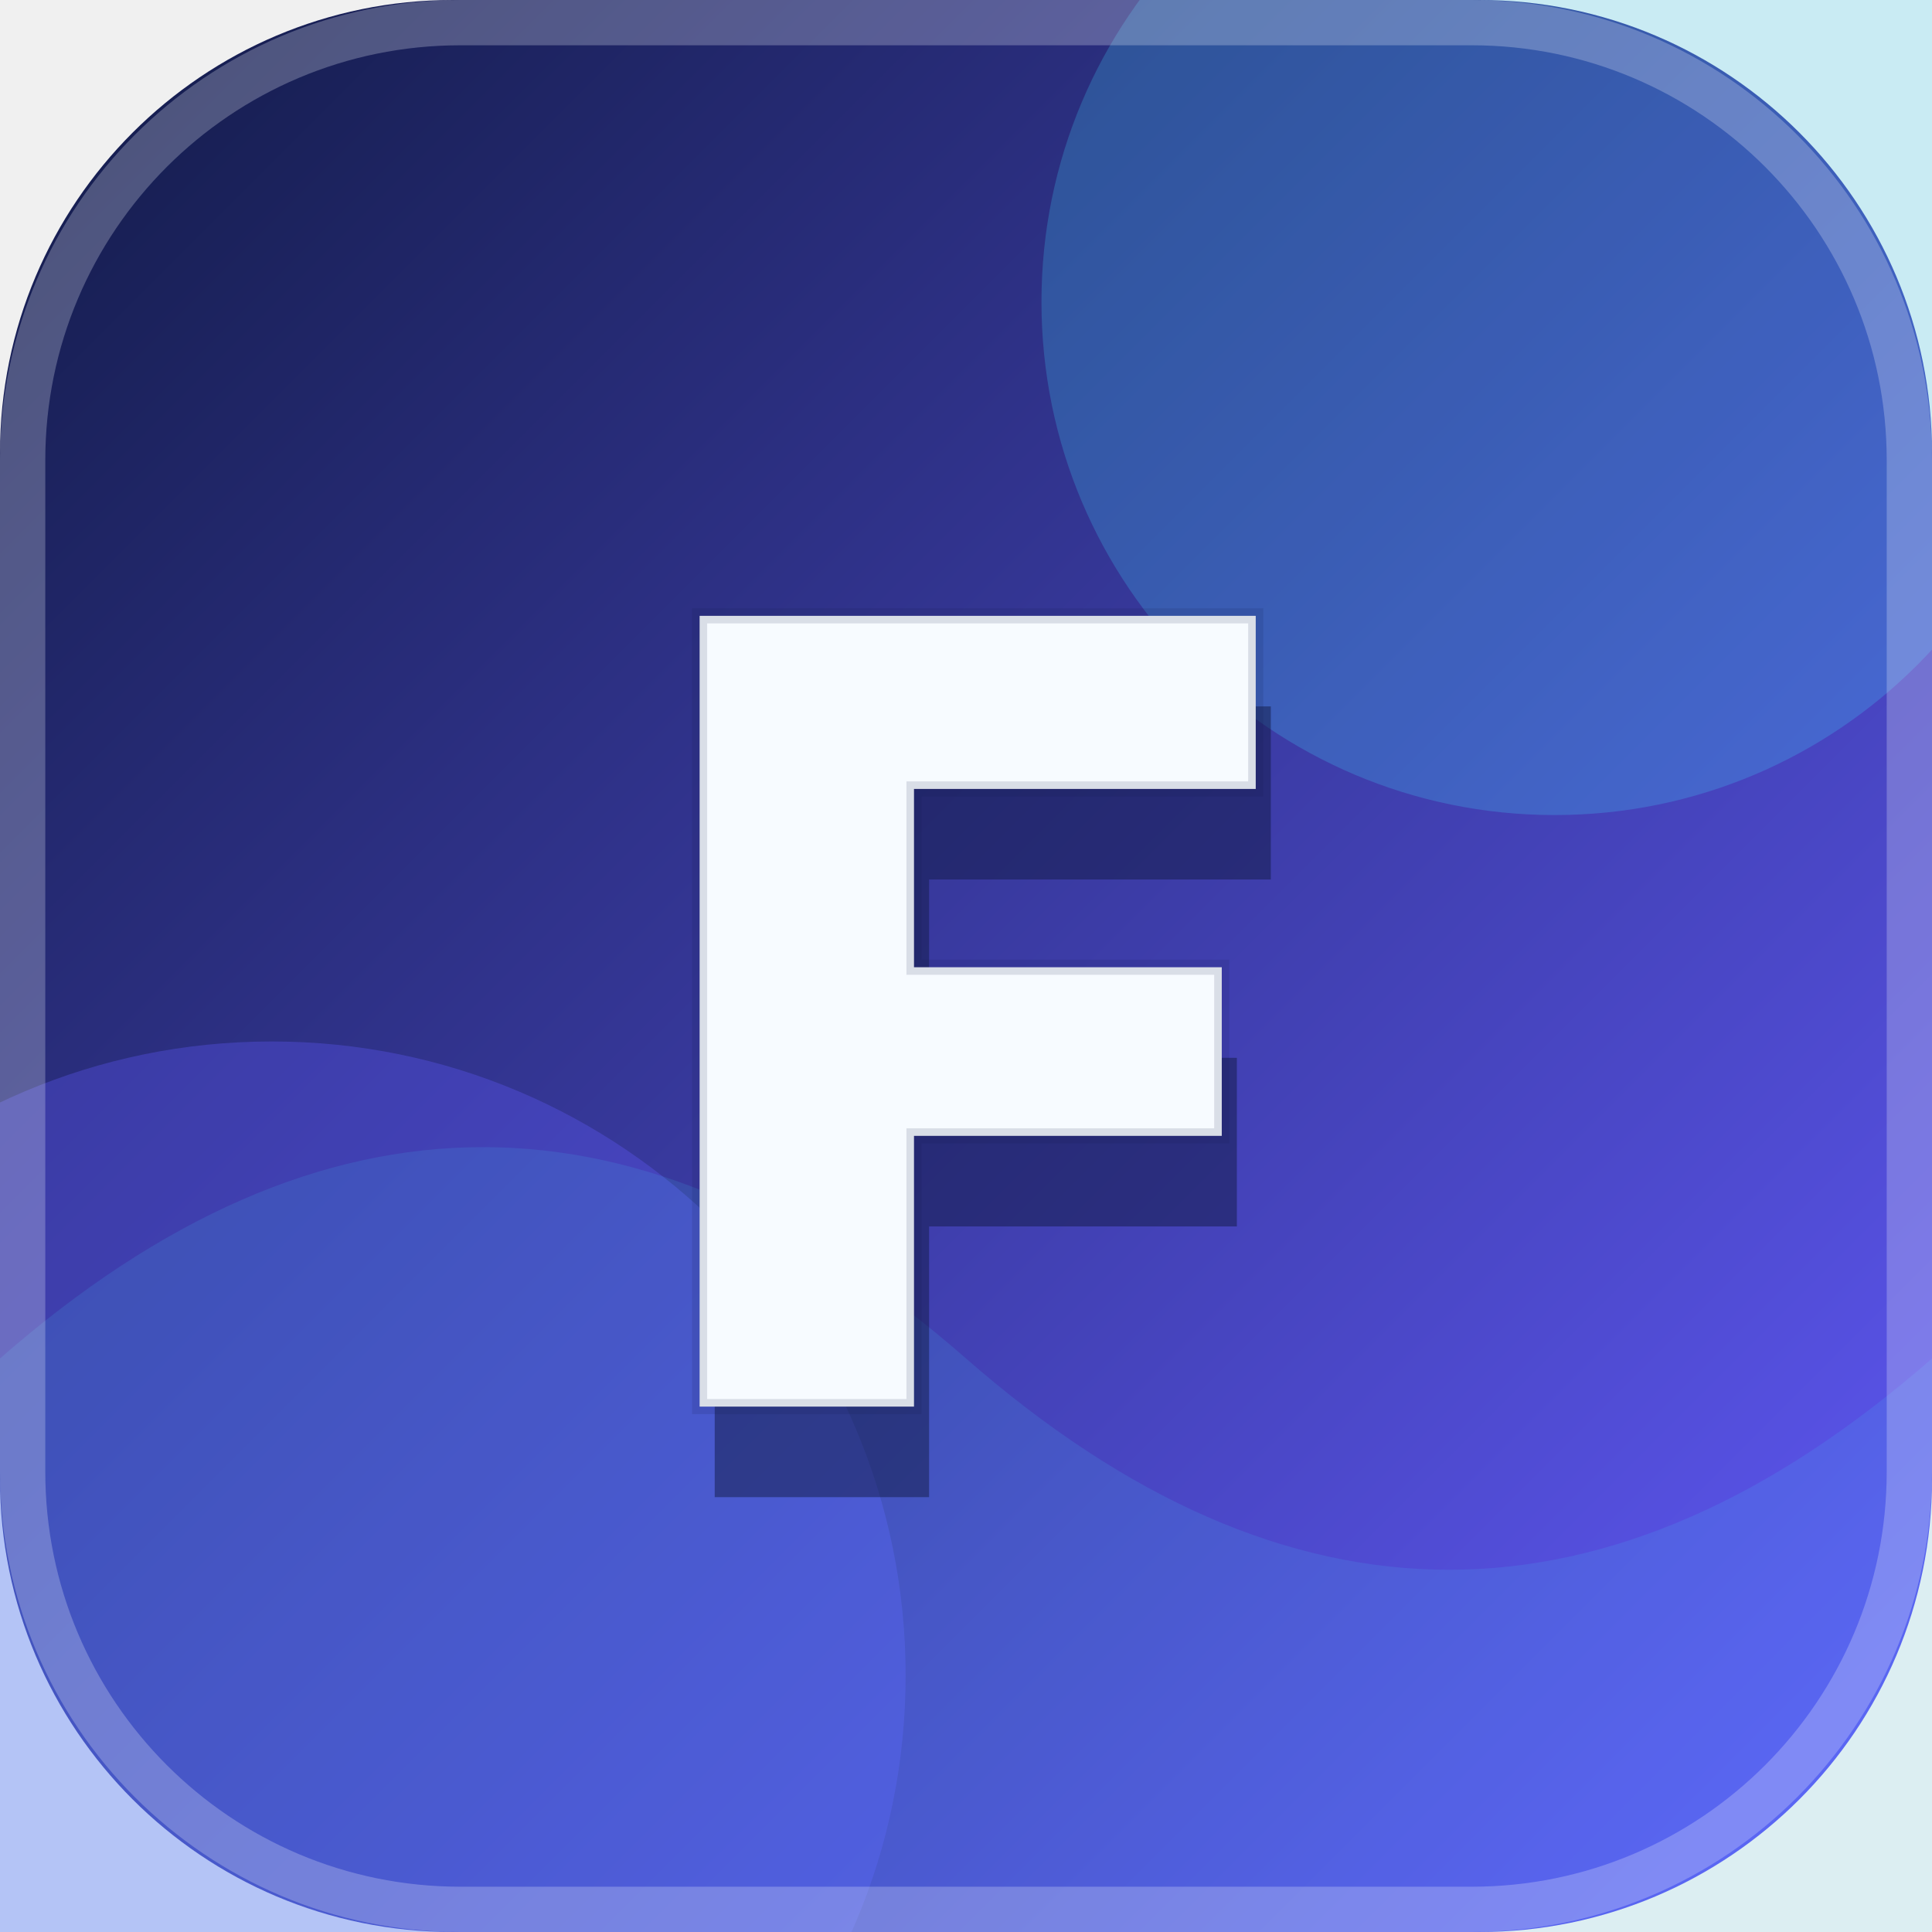
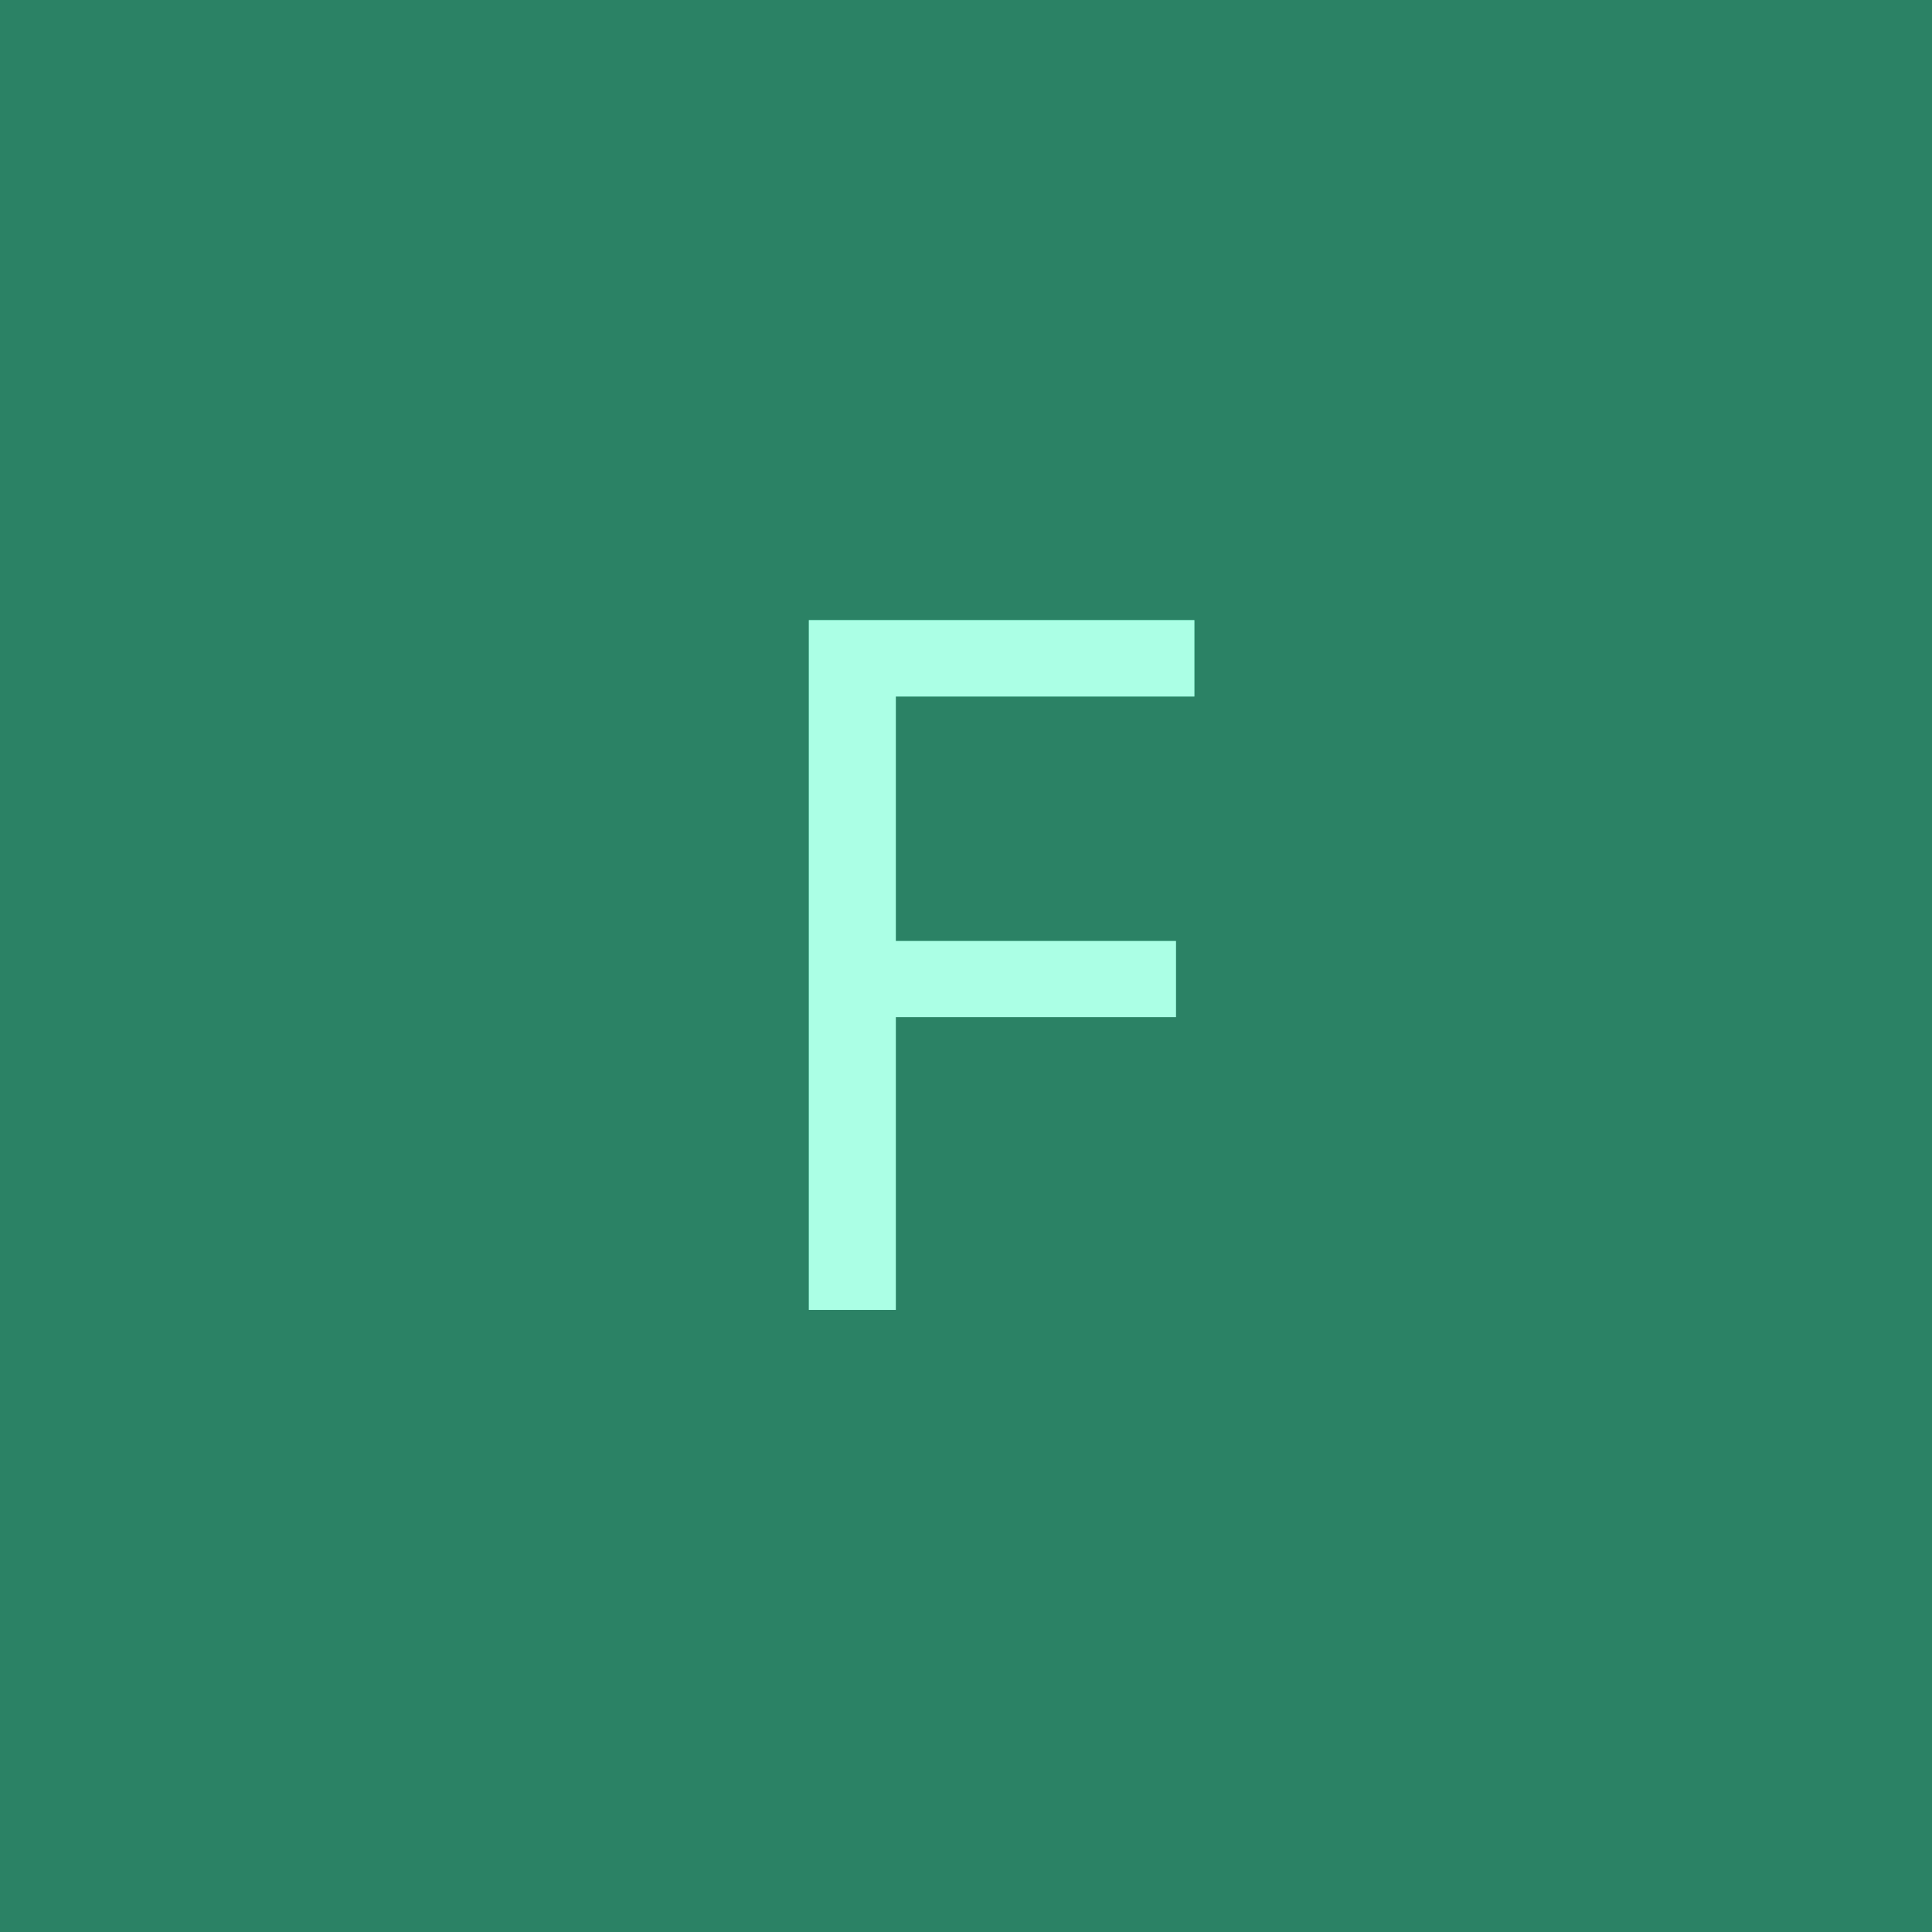
- <svg xmlns="http://www.w3.org/2000/svg" width="128" height="128" viewBox="0 0 128 128" role="img" aria-label="F">
+ <svg xmlns="http://www.w3.org/2000/svg" viewBox="0 0 100 100" aria-hidden="true" width="128" height="128">
  <defs>
-     <linearGradient id="g6" x1="0" y1="0" x2="1" y2="1">
-       <stop stop-color="#111a45" />
-       <stop offset="1" stop-color="#635bff" />
-     </linearGradient>
-     <filter id="s6" x="-.5" y="-.5" width="2" height="2">
-       <feGaussianBlur stdDeviation="3" />
-     </filter>
+     <g id="letters-double-2c3ac5c8">
+       <text x="50%" y="50%" font-family="system-ui" font-weight="400" font-size="50" fill="#ffffff" text-anchor="middle" dy="17.8">F</text>
+     </g>
+     <g id="initials-default-2c3ac5c8">
+       <g style="mix-blend-mode:overlay">
+         <use href="#letters-double-2c3ac5c8" />
+       </g>
+       <g opacity=".5">
+         <use href="#letters-double-2c3ac5c8" />
+       </g>
+     </g>
+     <clipPath id="clip-2c3ac5c8">
+       <rect width="100" height="100" rx="0" ry="0" />
+     </clipPath>
  </defs>
-   <rect width="128" height="128" rx="30" fill="url(#g6)" />
-   <g>
-     <circle cx="103" cy="20" r="34" fill="#41d9ff" opacity=".22" />
-     <circle cx="18" cy="111" r="42" fill="#635bff" opacity=".32" />
-     <path d="M0 90 Q32 62 64 90 T128 90 V128 H0Z" fill="#41d9ff" opacity=".12" />
+   <g clip-path="url(#clip-2c3ac5c8)">
+     <rect width="100" height="100" fill="#2b8265" />
+     <use href="#initials-default-2c3ac5c8" />
  </g>
-   <text x="65" y="70" text-anchor="middle" dominant-baseline="central" font-family="Inter,Arial,sans-serif" font-size="72" font-weight="850" letter-spacing="-3" fill="#111a45" opacity=".5" transform="translate(0 3)">F</text>
-   <text x="64" y="67" text-anchor="middle" dominant-baseline="central" font-family="Inter,Arial,sans-serif" font-size="72" font-weight="850" letter-spacing="-3" fill="#f7fbff" stroke="#111a45" stroke-opacity=".13" stroke-width="1">F</text>
-   <rect x="1.5" y="1.5" width="125" height="125" rx="29" fill="none" stroke="#f7fbff" stroke-opacity=".25" stroke-width="3" />
</svg>
